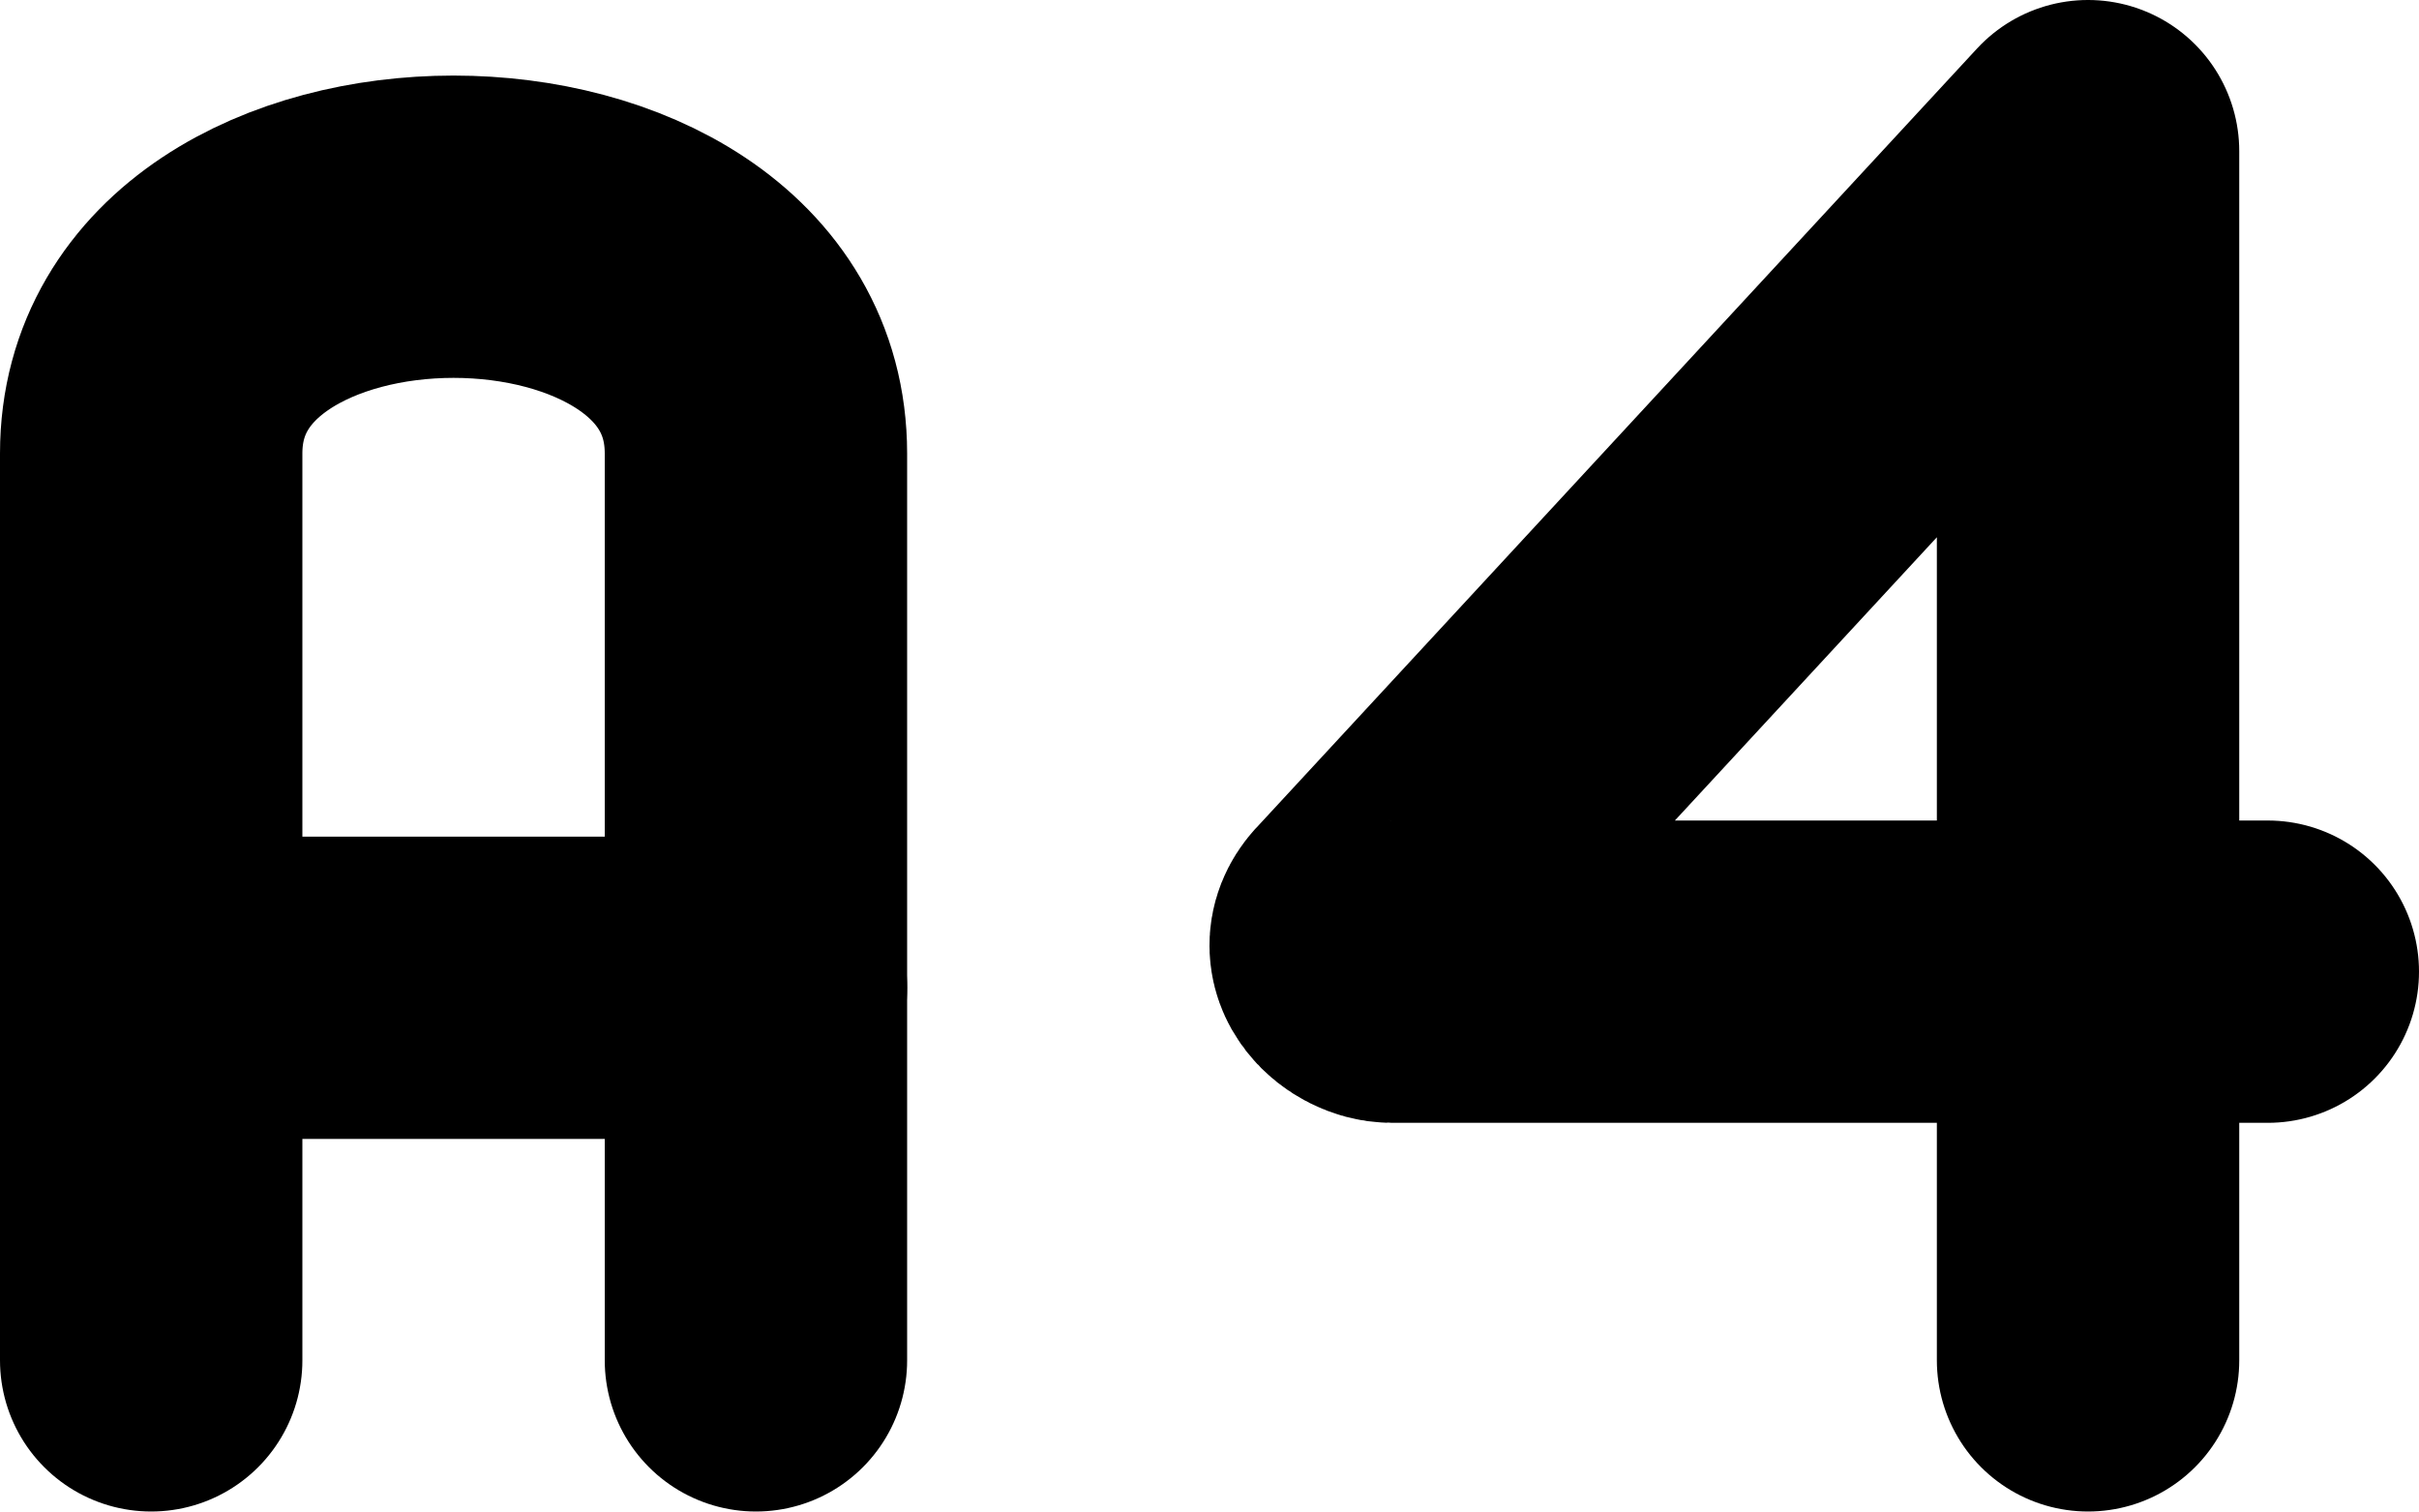
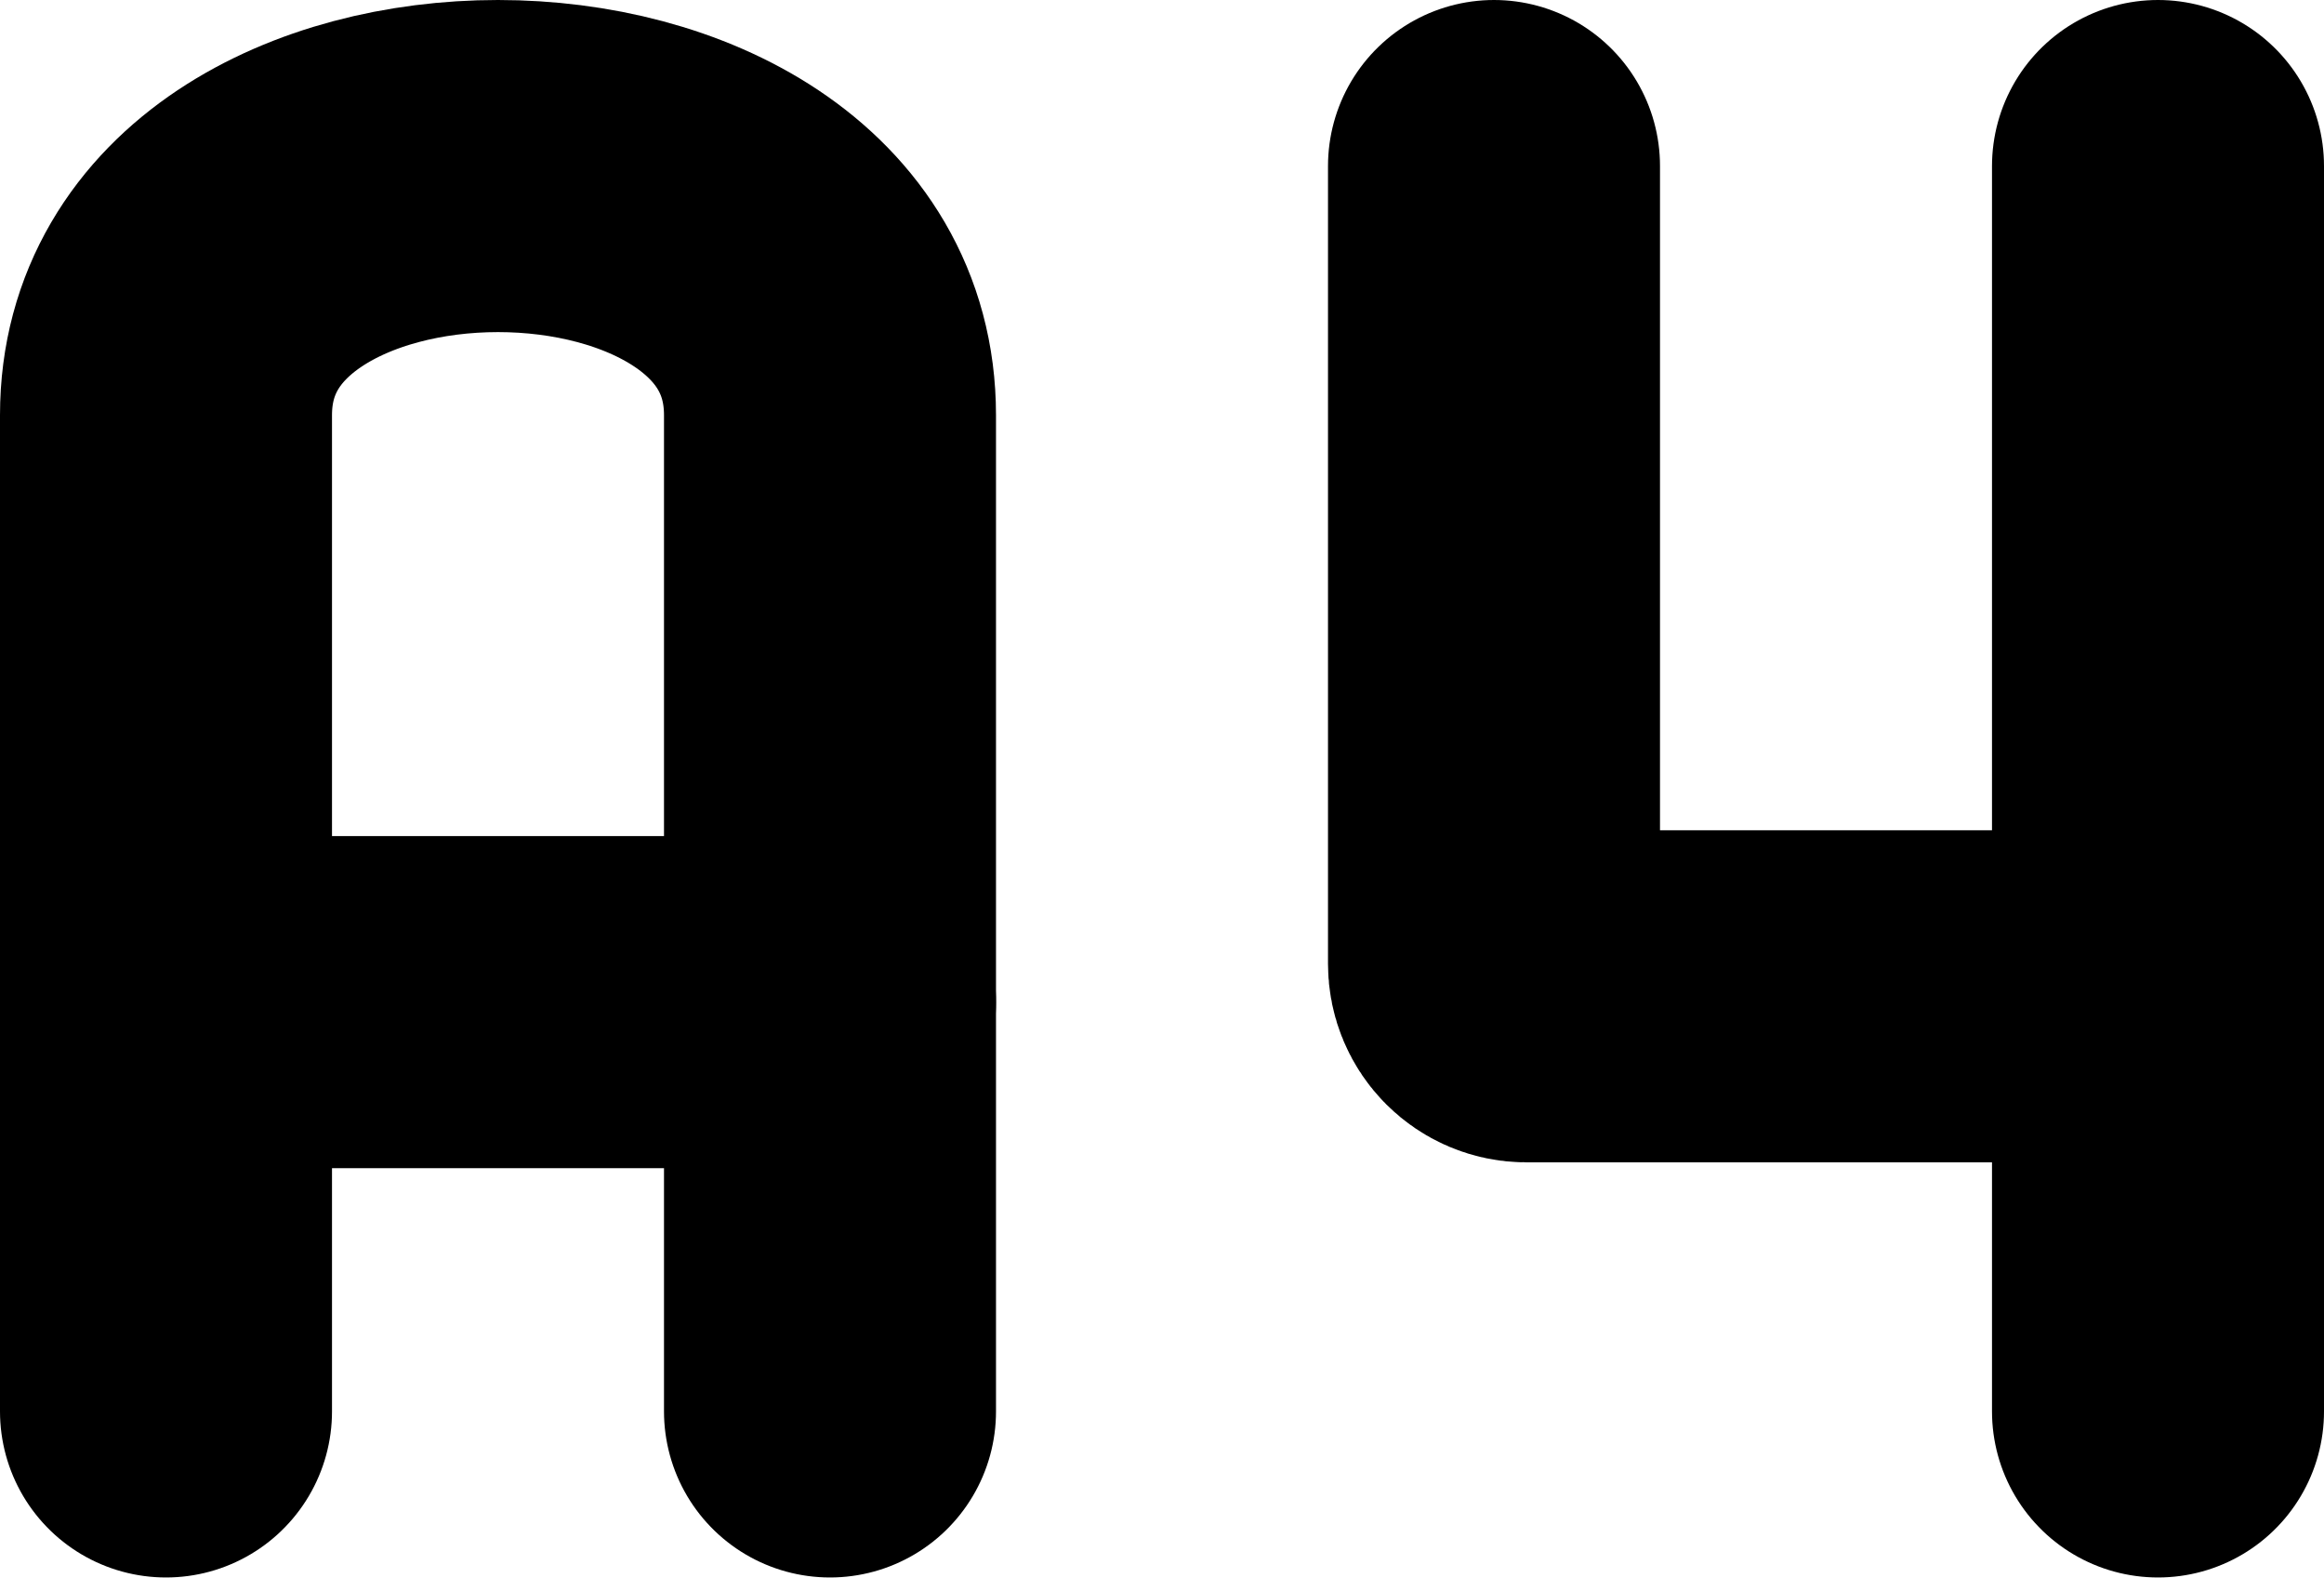
- <svg xmlns="http://www.w3.org/2000/svg" viewBox="0 0 32 20" width="32" height="20" fill="none" stroke="currentColor" stroke-width="4" stroke-linecap="round" stroke-linejoin="round">
-   <g transform="translate(-3 0.99991)">
+ <svg xmlns="http://www.w3.org/2000/svg" viewBox="0 0 28 19" width="28" height="19" fill="none" stroke="currentColor" stroke-width="4" stroke-linecap="round" stroke-linejoin="round">
+   <g transform="translate(-3 5.00001875281e-06)">
    <path d="M 5.0,17 C 5.0,17 5,9 5,5 C 5,1 13.0,1.0 13.0,5 C 13.0,6.421 13.0,17 13.0,17" />
    <path d="M 5.0,12.07 L 13.0,12.07" />
  </g>
-   <g transform="translate(14 -9.00000000001e-05)">
-     <path d="M 16.0,12.857 L 4.409,12.857 C 4.18,12.857 3.814,12.572 4.111,12.286 L 13.622,2 L 13.622,18" />
+   <g transform="translate(13 5.00001875281e-06)">
+     <path d="M 13.0,2.0 L 13.0,17.0" />
+     <path d="M 13.0,12.0 L 5.39,12.0 C 5.175,12.0 5.0,11.825 5.0,11.61 L 5.0,2.0" />
  </g>
</svg>
